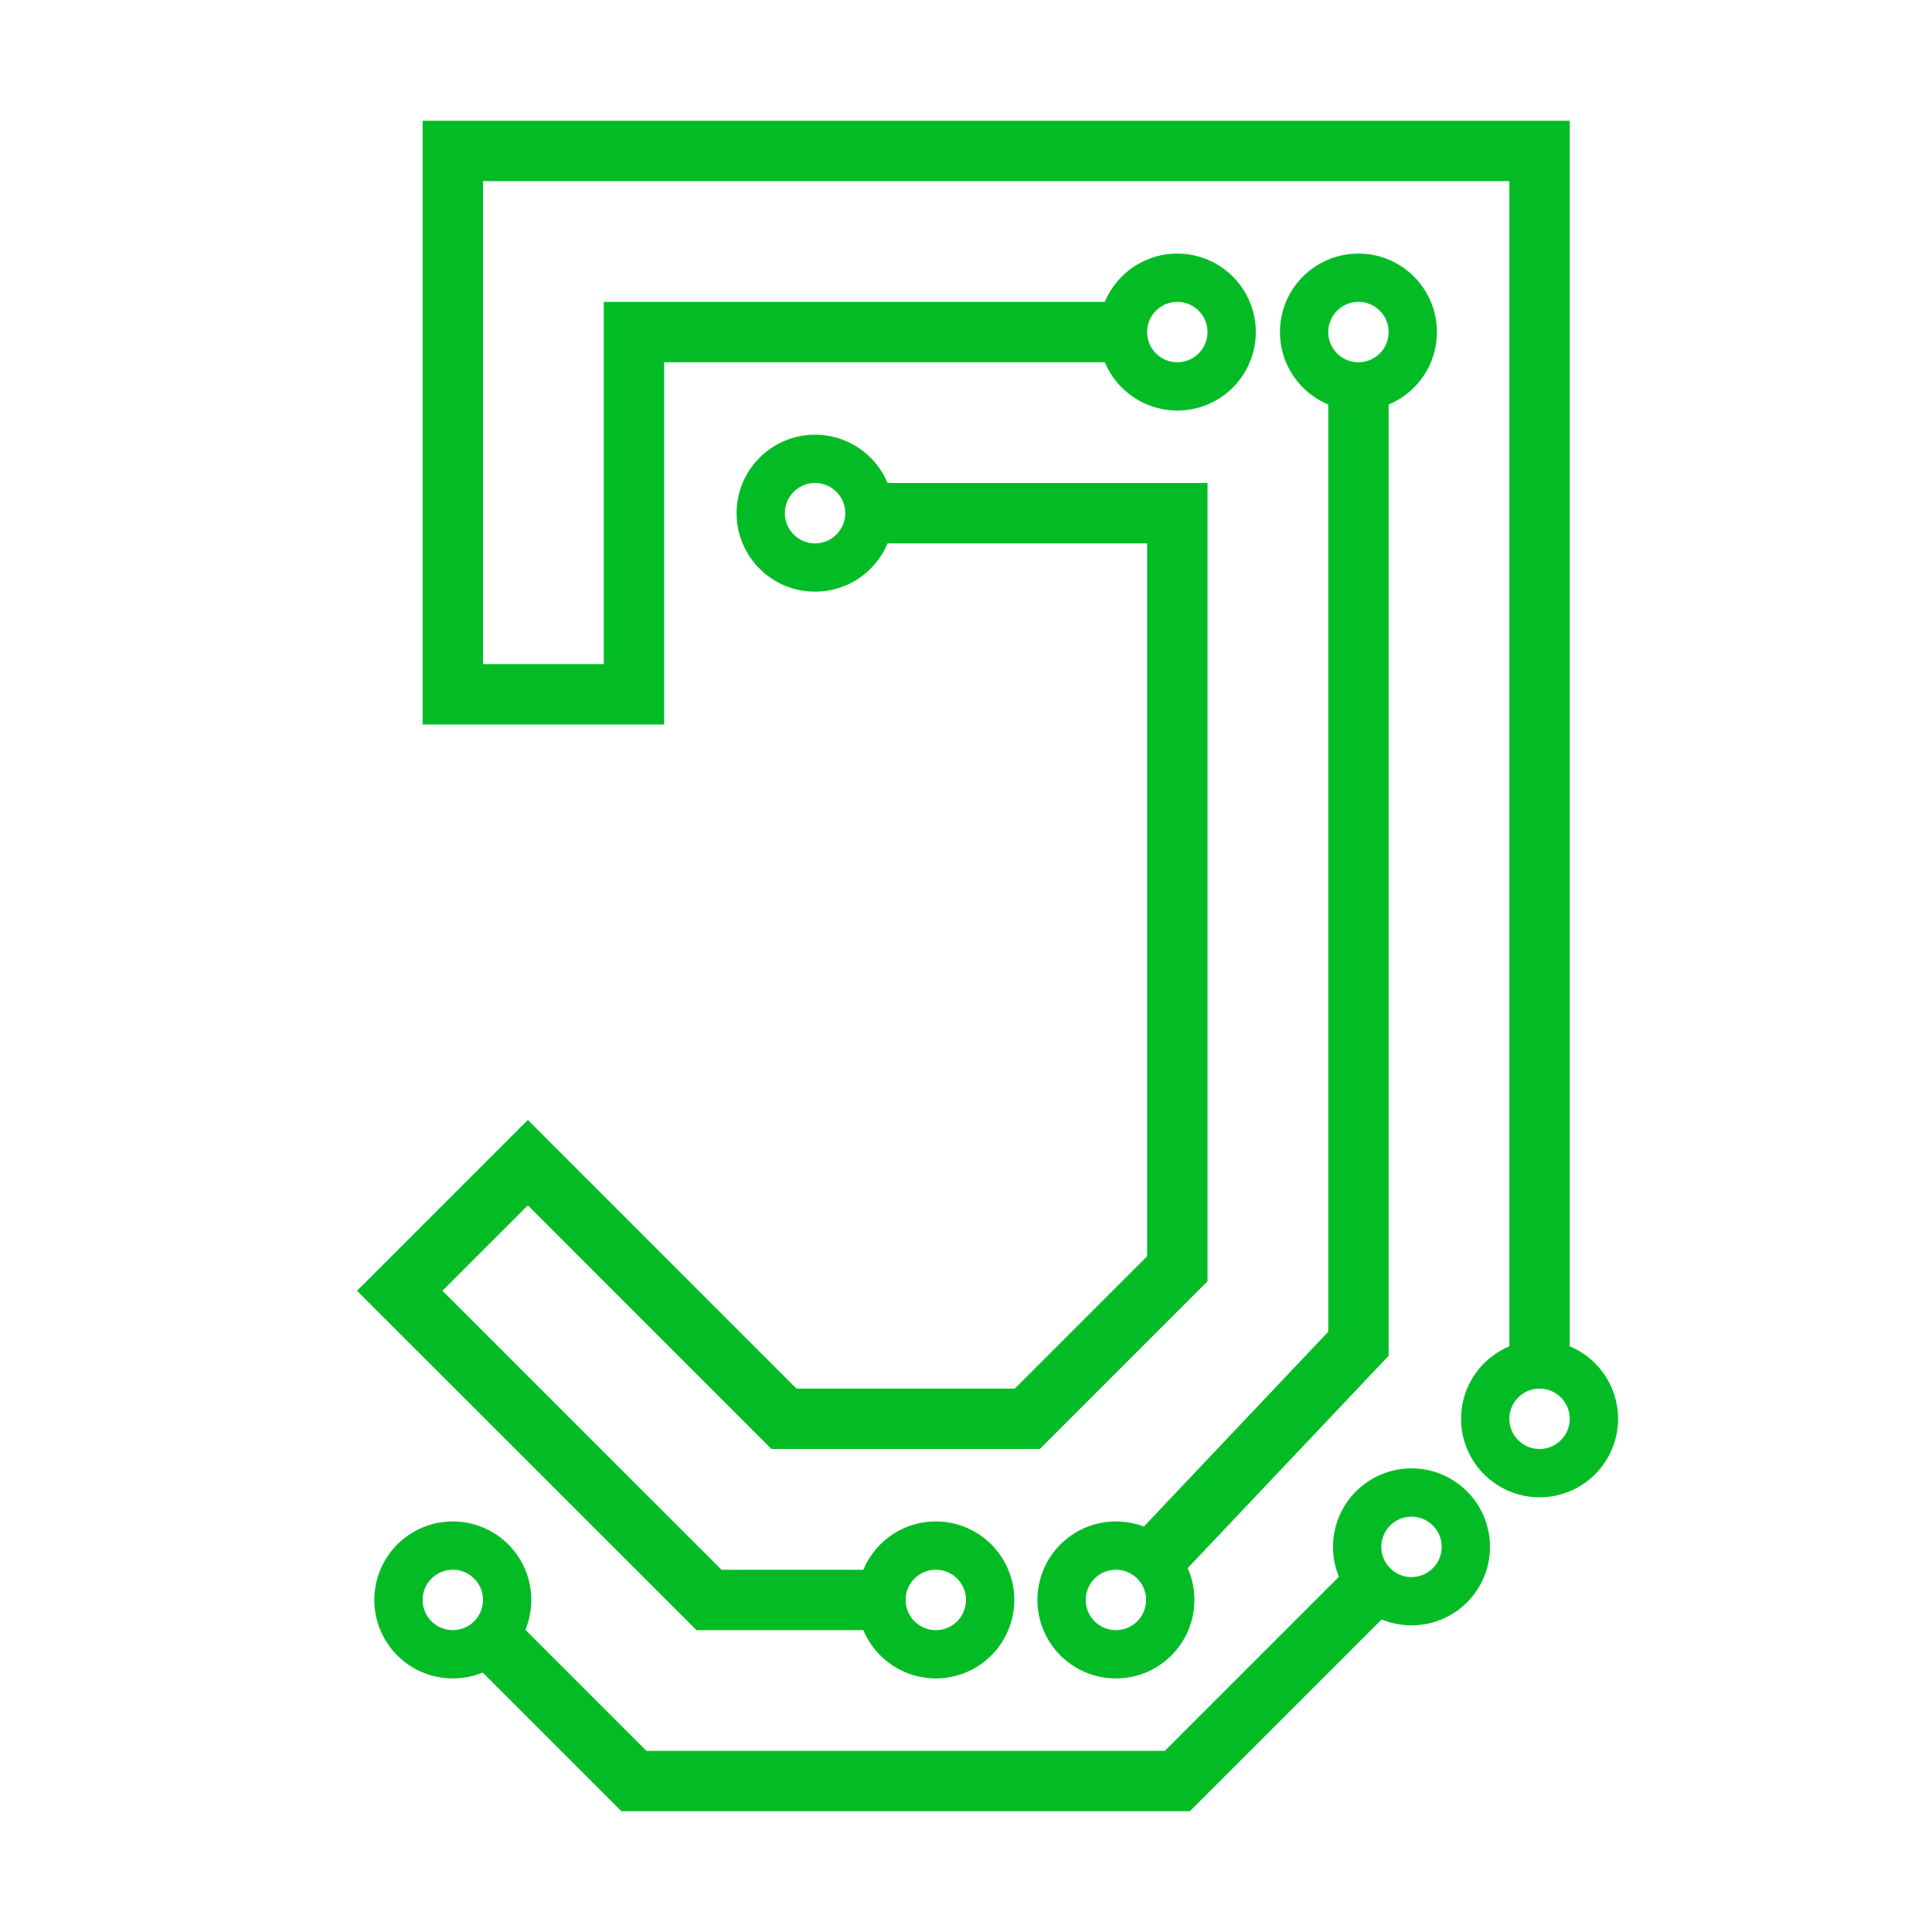
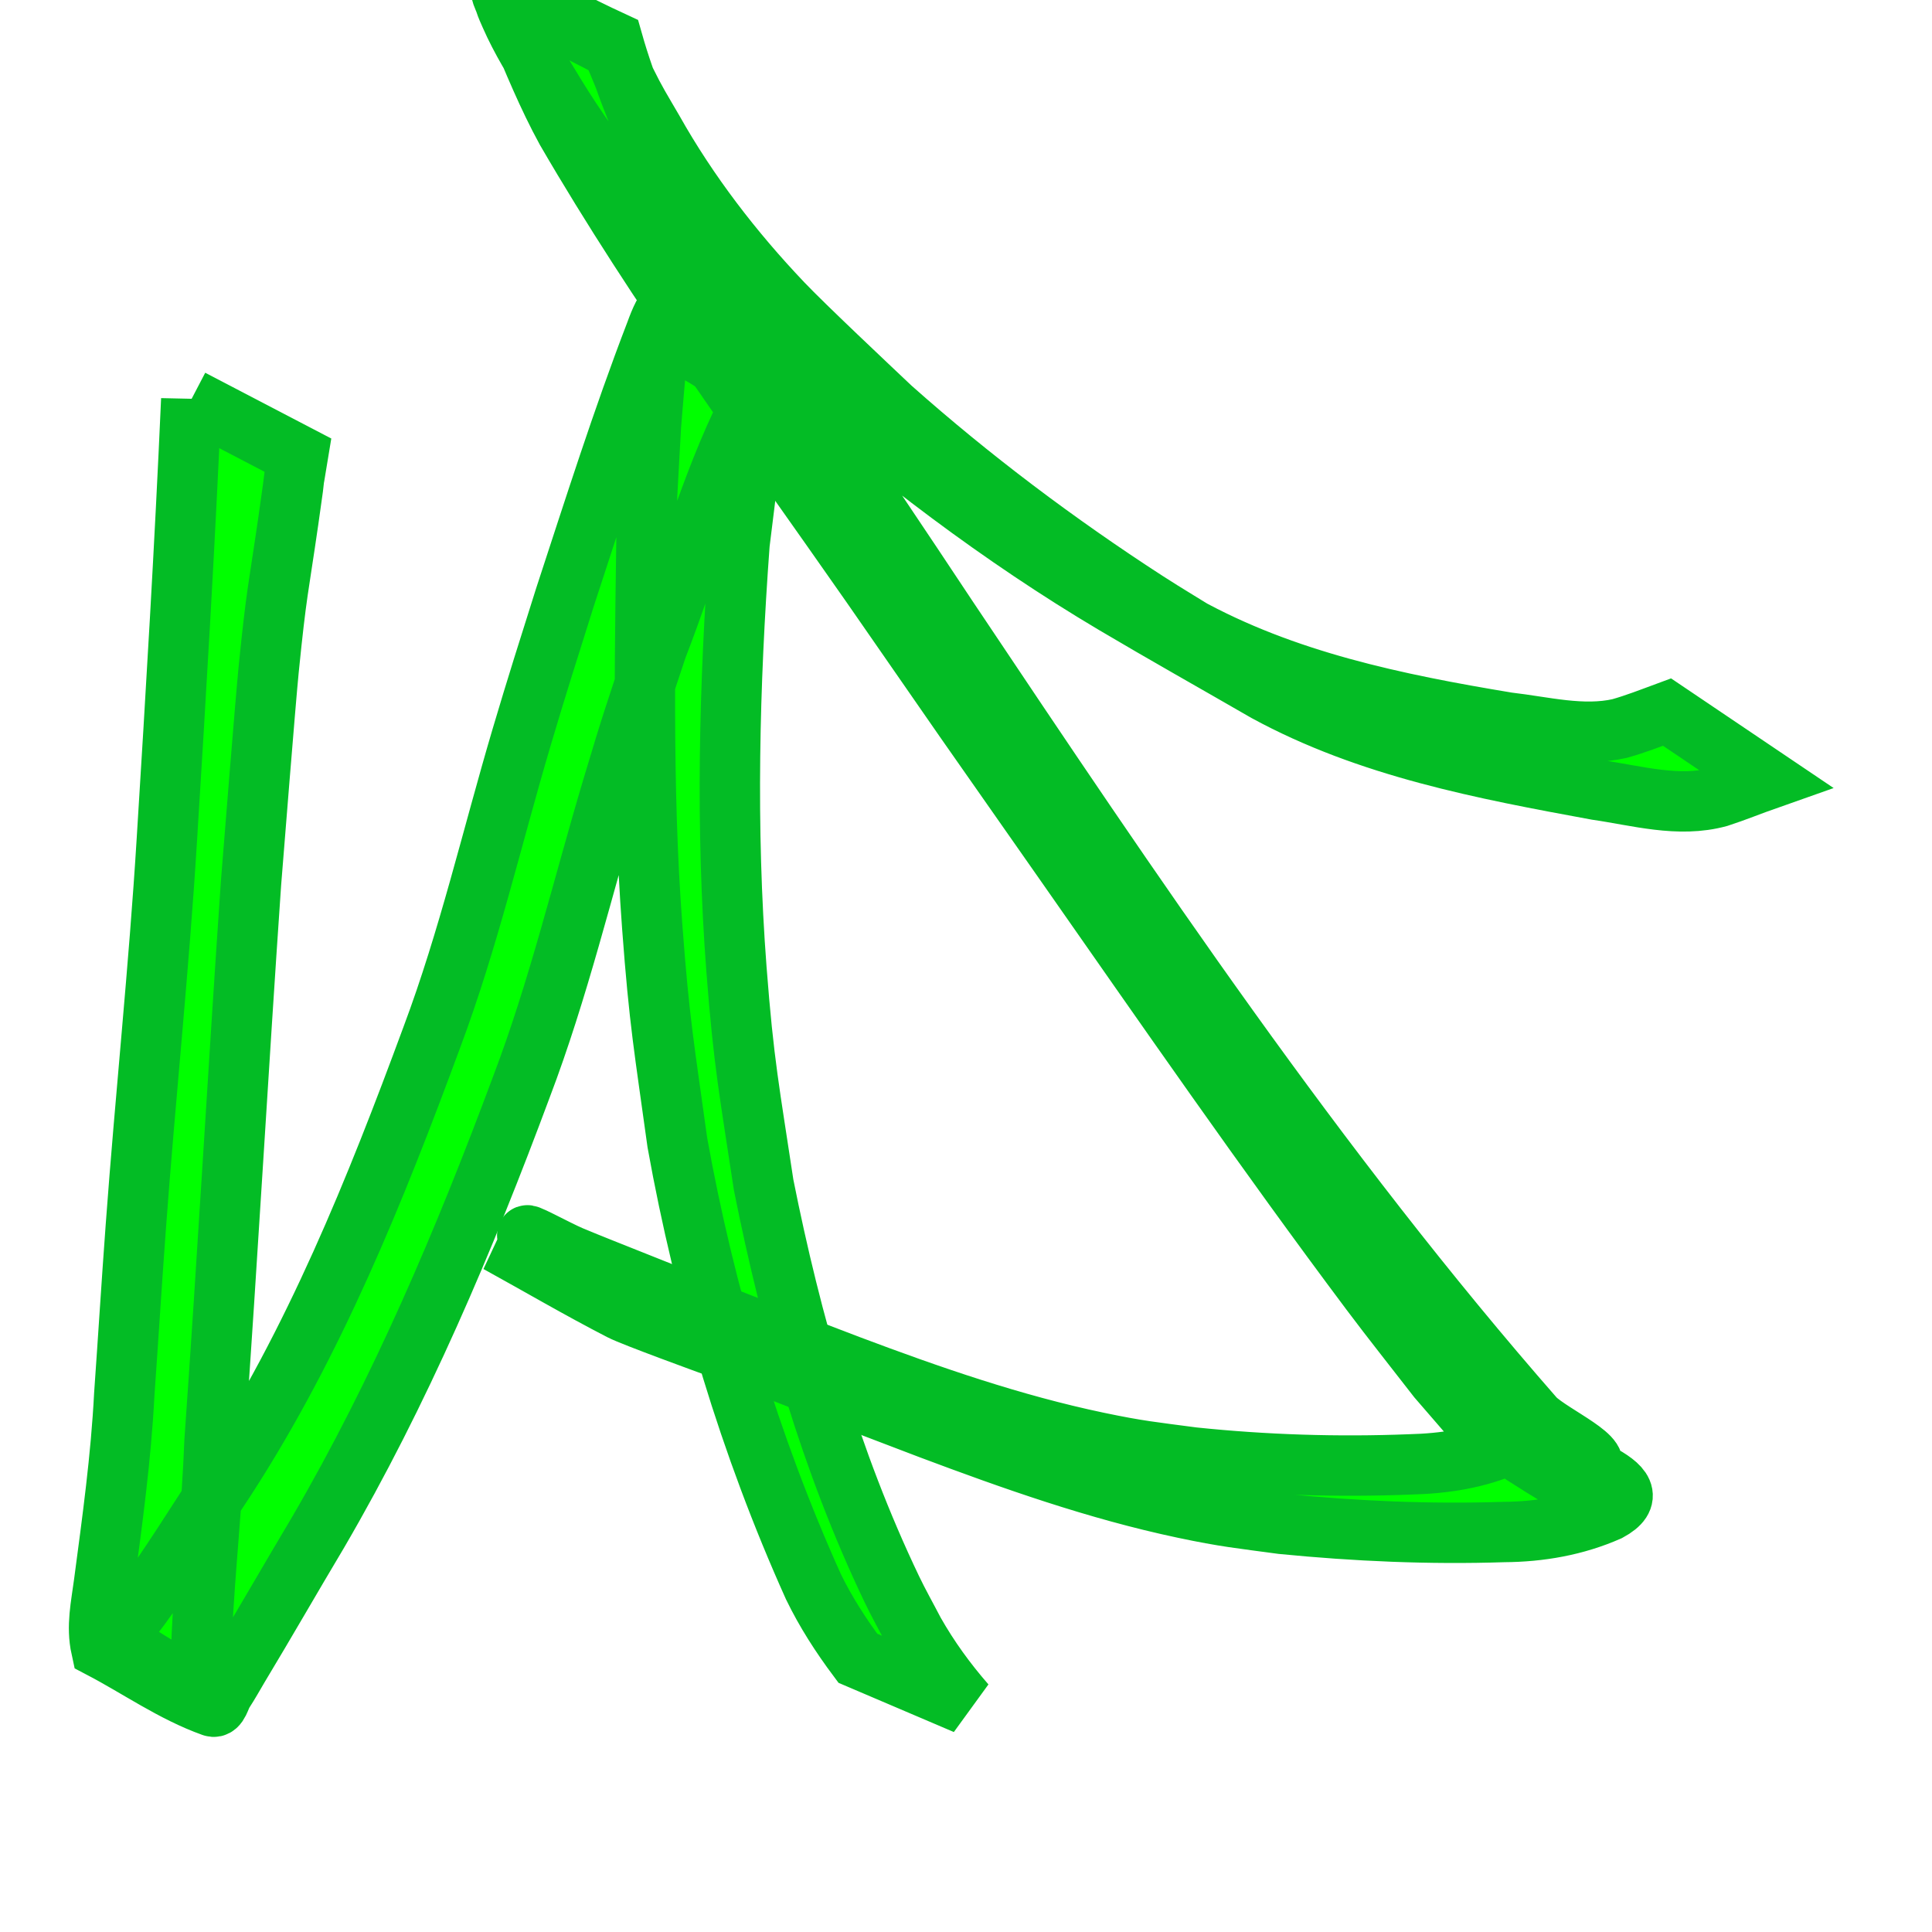
- <svg width="32" height="32" viewBox="0 0 32 32" transform="translate(0, 32) scale(1, -1)" stroke="#03bc25" fill="none">
-   <g stroke-width="1">
-     <polyline points="18.75,26.5 10.5,26.5 10.5,20.5 7.5,20.5 7.5,29.5 25.5,29.5 25.5,9.25" />
-     <polyline points="22.5,25.75 22.5,9.743 19,6.045" />
-     <polyline points="14.25,23.5 19.5,23.5 19.5,10.985 17.015,8.5 12.985,8.5 8.743,12.743 6.621,10.621 11.743,5.5 14.733,5.5" />
-     <polyline points="8.030,4.970 10.5,2.5 19.5,2.5 22.848,5.848" />
-   </g>
-   <g stroke-width=".8">
-     <circle cx="19.5" cy="26.5" r=".9" />
-     <circle cx="22.5" cy="26.5" r=".9" />
-     <circle cx="13.5" cy="23.5" r=".9" />
-     <circle cx="25.5" cy="8.5" r=".9" />
-     <circle cx="23.379" cy="6.379" r="0.9" />
-     <circle cx="18.483" cy="5.5" r="0.9" />
-     <circle cx="15.5" cy="5.5" r="0.9" />
-     <circle cx="7.5" cy="5.5" r="0.9" />
-   </g>
+ <svg xmlns="http://www.w3.org/2000/svg" width="32" height="32" viewBox="0 0 32 32" transform="translate(0, 32) scale(1, -1)" stroke="#03bc25" fill="none" version="1.1" id="svg30">
+   <defs id="defs34" />
+   <path style="fill:#00ff00" id="path42" d="M 3.168,25.384 C 3.061,22.955 2.915,20.526 2.764,18.099 2.633,15.96 2.407,13.828 2.25,11.69 2.181,10.76 2.124,9.83 2.058,8.9 2.004,7.851 1.86,6.813 1.722,5.773 1.673,5.4 1.595,5.067 1.675,4.701 2.29,4.379 2.866,3.969 3.52,3.735 3.614,3.701 3.647,3.891 3.702,3.974 3.792,4.111 3.871,4.255 3.955,4.396 4.398,5.131 4.824,5.875 5.264,6.612 6.632,8.956 7.692,11.458 8.636,13.997 c 0.616,1.619 1.014,3.307 1.509,4.964 0.33,1.106 0.381,1.234 0.737,2.31 0.553,1.42 0.935,2.911 1.666,4.256 0.209,0.518 0.074,0.024 0.055,0.032 -0.588,0.238 -1.076,0.738 -1.699,0.856 -0.173,0.033 -0.029,-0.351 -0.043,-0.526 -0.111,-1.32 -0.053,-0.495 -0.143,-2.1 -0.031,-2.38 -0.093,-4.765 0.085,-7.14 0.119,-1.599 0.2,-2.005 0.416,-3.573 0.454,-2.528 1.198,-5.01 2.252,-7.353 0.205,-0.423 0.458,-0.814 0.738,-1.189 0,0 1.786,-0.762 1.786,-0.762 v 0 c -0.323,0.37 -0.609,0.764 -0.852,1.193 -0.124,0.239 -0.257,0.473 -0.373,0.716 -1.013,2.119 -1.664,4.397 -2.122,6.694 -0.232,1.539 -0.33,2.004 -0.45,3.574 -0.179,2.343 -0.121,4.703 0.051,7.045 0.13,1.02 0.121,1.106 0.295,2.009 0.032,0.167 0.219,0.368 0.109,0.498 -1.299,1.538 -1.46,1.913 -1.795,0.984 C 10.303,25.043 9.839,23.574 9.358,22.109 9.09,21.26 8.892,20.641 8.638,19.783 8.148,18.127 7.76,16.44 7.153,14.821 6.22,12.292 5.207,9.774 3.735,7.503 3.262,6.791 2.815,6.054 2.306,5.366 2.212,5.24 2.117,5.115 2.013,4.997 1.974,4.953 1.832,4.92 1.879,4.884 2.381,4.501 2.949,4.213 3.485,3.877 c -0.037,0.045 -0.095,0.08 -0.112,0.136 -0.059,0.188 -0.035,0.8 -0.03,0.914 0.049,1.067 0.171,2.131 0.21,3.198 0.219,3.083 0.392,6.169 0.605,9.252 0.039,0.485 0.238,2.993 0.292,3.533 0.132,1.313 0.158,1.302 0.327,2.473 0.166,1.149 0.021,0.248 0.158,1.078 0,0 -1.767,0.922 -1.767,0.922 z" />
+   <path style="fill:#00ff00" id="path50" d="m 8.249,11.419 c 0.679,-0.374 1.349,-0.767 2.038,-1.122 0.203,-0.105 1.485,-0.57 1.552,-0.595 1.189,-0.451 2.372,-0.918 3.562,-1.368 1.377,-0.517 2.769,-1.01 4.211,-1.315 0.685,-0.145 0.946,-0.168 1.625,-0.26 1.218,-0.12 2.447,-0.174 3.67,-0.134 0.601,0.004 1.187,0.106 1.736,0.348 0.824,0.448 -0.733,0.771 -1.623,1.371 -0.4,0.269 0.826,-0.857 1.275,-0.682 0.376,0.146 -0.58,0.56 -0.87,0.84 -3.615,4.128 -6.679,8.7 -9.725,13.253 -1.6,2.423 -3.281,4.801 -4.67,7.354 -0.354,0.706 -0.664,1.441 -0.88,2.203 -0.608,0.28 -1.196,0.61 -1.825,0.84 -0.06,0.022 0.019,-0.127 0.039,-0.188 0.024,-0.075 0.057,-0.147 0.089,-0.219 0.176,-0.402 0.405,-0.767 0.635,-1.141 0.633,-1.064 1.405,-2.048 2.258,-2.945 0.482,-0.507 1.336,-1.296 1.836,-1.767 1.642,-1.443 3.393,-2.78 5.276,-3.897 0.832,-0.493 1.675,-0.966 2.513,-1.45 1.7,-0.926 3.596,-1.282 5.477,-1.628 0.665,-0.095 1.355,-0.3 2.021,-0.117 0.269,0.087 0.531,0.195 0.798,0.289 0,0 -1.656,1.117 -1.656,1.117 v 0 c -0.26,-0.096 -0.519,-0.198 -0.786,-0.273 -0.614,-0.138 -1.248,0.031 -1.86,0.101 -1.845,0.306 -3.688,0.685 -5.343,1.602 0.145,-0.087 0.579,-0.353 0.436,-0.262 -0.357,0.227 -0.722,0.44 -1.077,0.67 -1.483,0.961 -2.9,2.026 -4.221,3.2 -0.364,0.345 -1.437,1.353 -1.8,1.735 -0.821,0.863 -1.557,1.819 -2.141,2.857 -0.207,0.356 -0.284,0.473 -0.454,0.818 -0.017,0.034 -0.209,0.532 -0.247,0.553 -0.597,0.319 -1.21,0.605 -1.816,0.908 0.15,-0.109 0.214,-0.364 0.279,-0.52 0.247,-0.592 0.489,-1.186 0.797,-1.749 1.521,-2.62 3.326,-5.057 5.057,-7.54 2.213,-3.191 0.842,-1.221 3.208,-4.603 1.665,-2.38 3.318,-4.771 5.06,-7.097 0.362,-0.483 0.739,-0.955 1.109,-1.433 1.282,-1.467 0.302,-0.509 2.775,-2.069 0.52,-0.328 -1.081,0.595 -1.581,0.953 -0.038,0.027 0.268,0.188 -0.02,0.016 -0.515,-0.232 -1.07,-0.314 -1.633,-0.328 -1.197,-0.047 -2.398,-0.009 -3.59,0.115 -0.677,0.09 -0.899,0.108 -1.582,0.251 -1.412,0.296 -2.777,0.77 -4.124,1.277 -1.209,0.459 -2.413,0.929 -3.614,1.411 -0.33,0.132 -0.661,0.261 -0.988,0.398 -0.231,0.097 -0.885,0.458 -0.687,0.305 0.416,-0.32 0.899,-0.542 1.348,-0.813 0,0 -1.867,0.73 -1.867,0.73 z" />
</svg>
